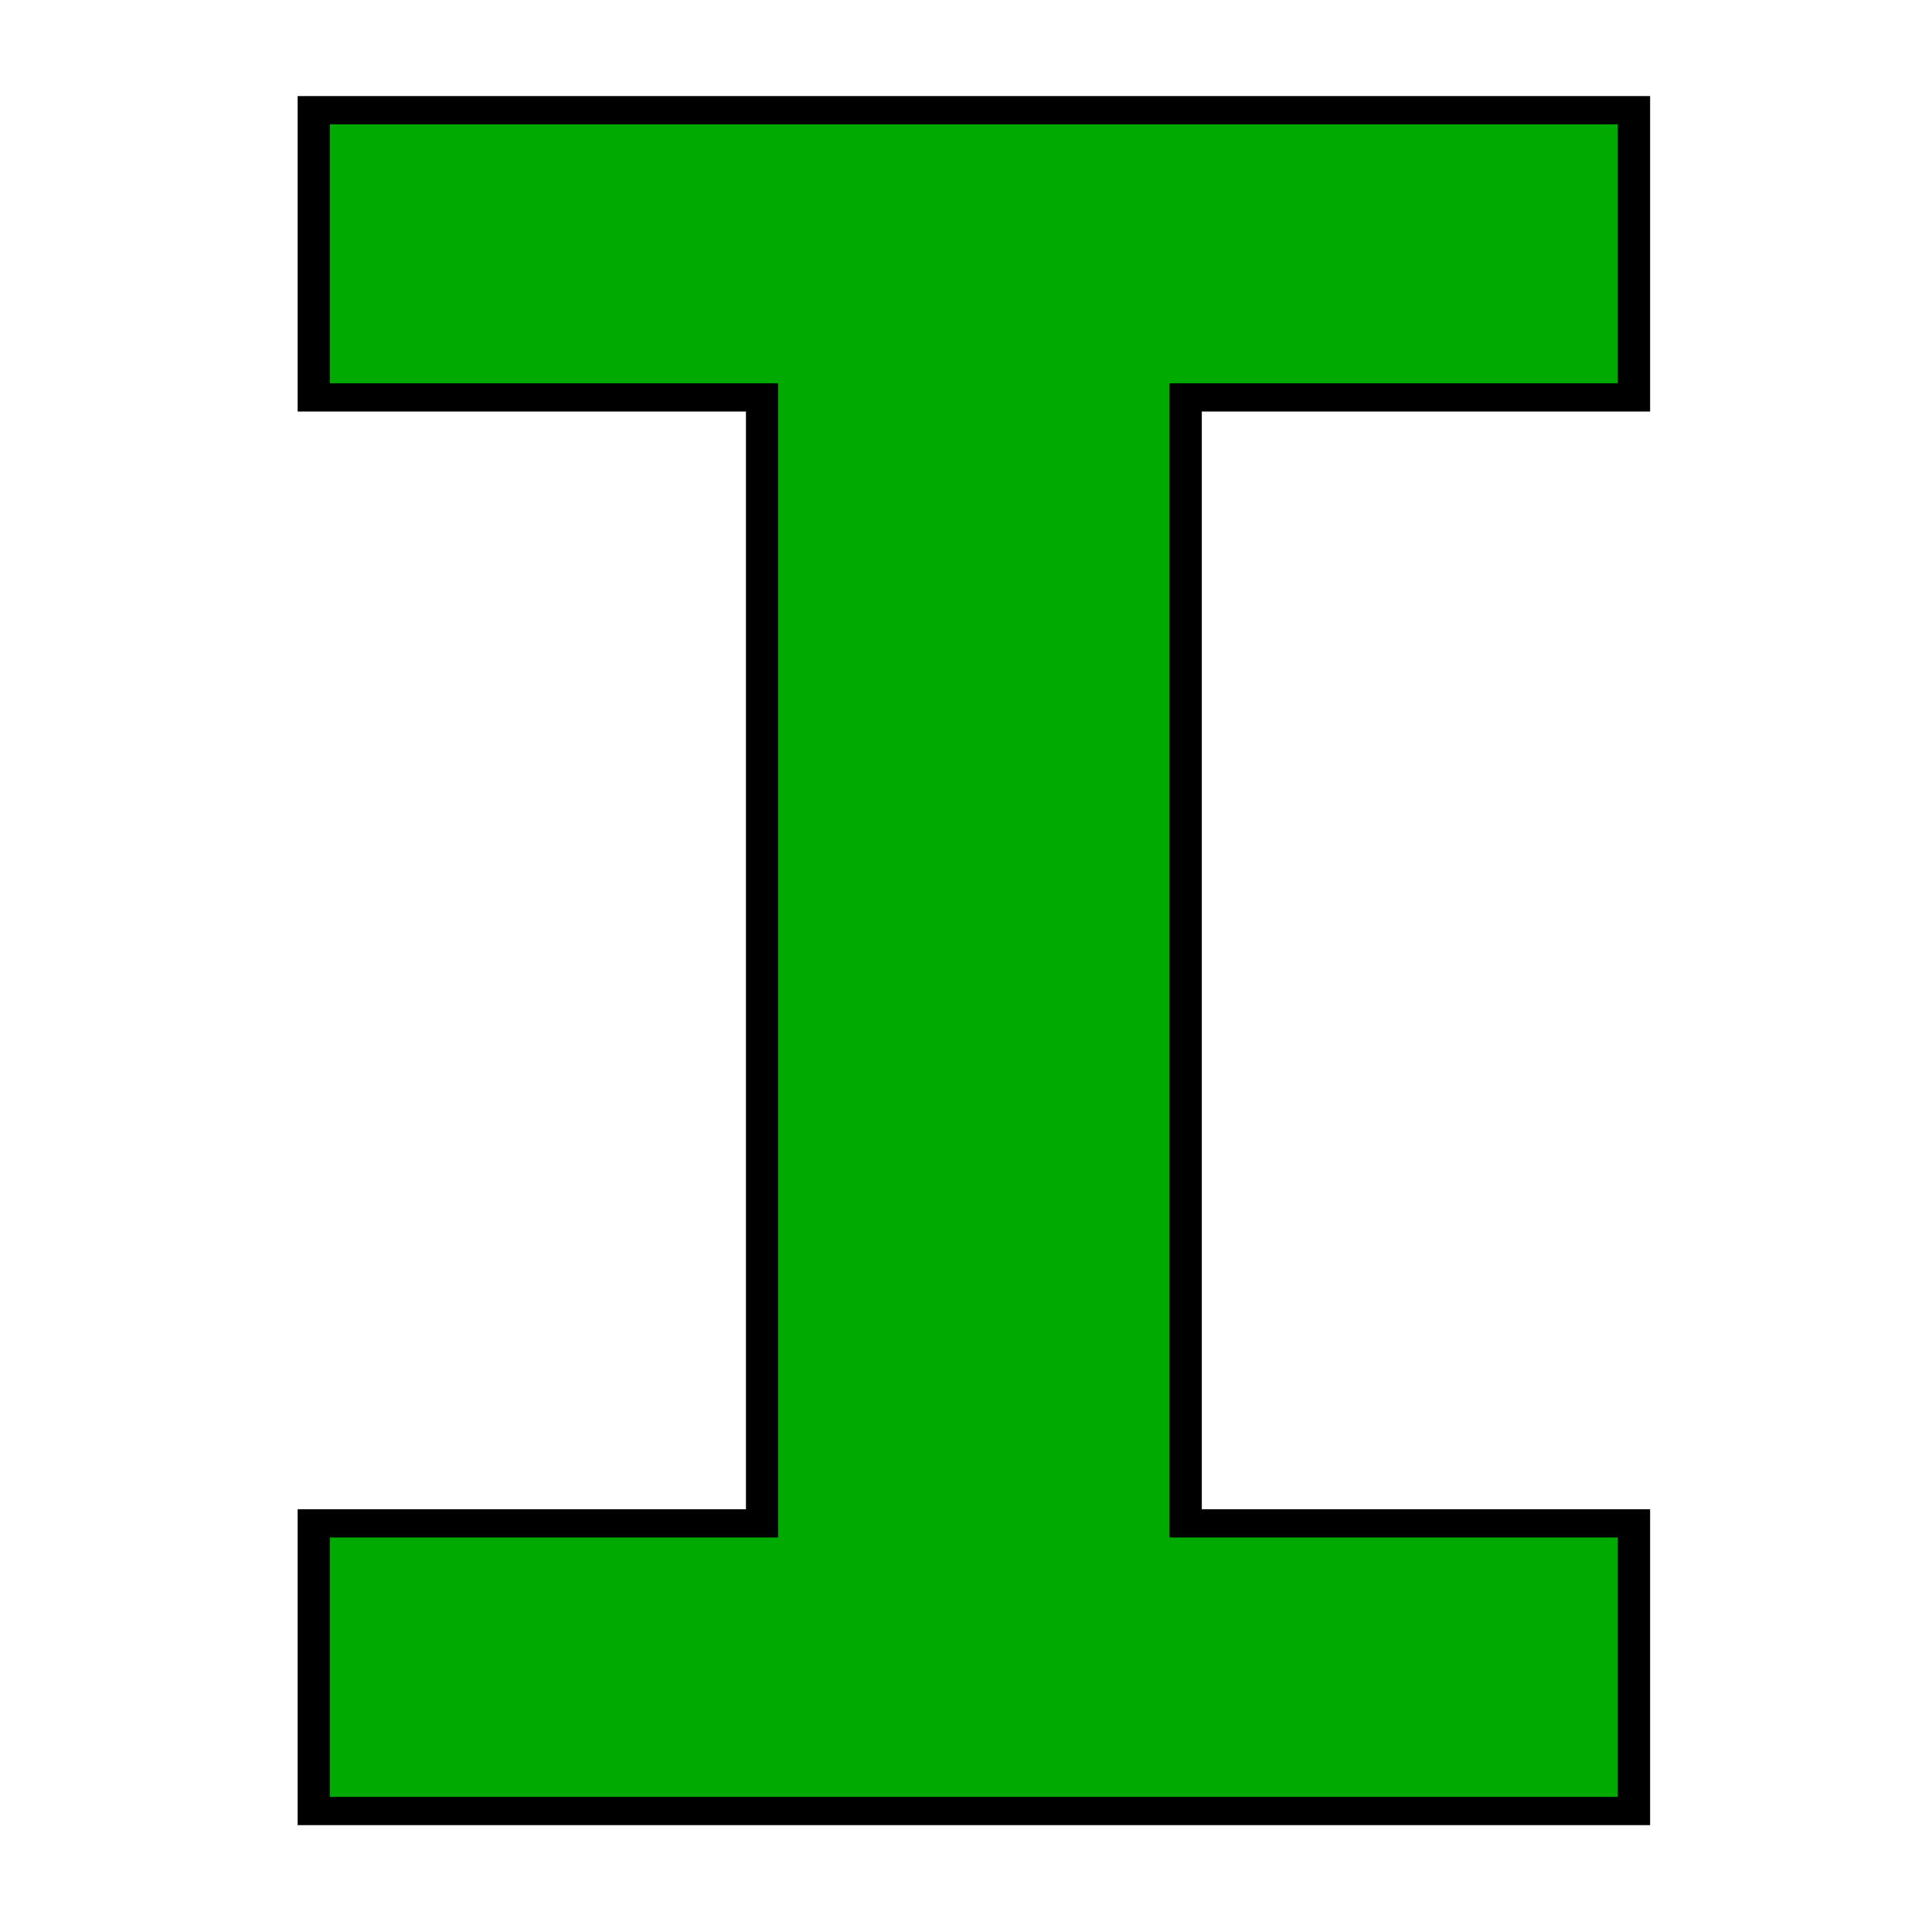
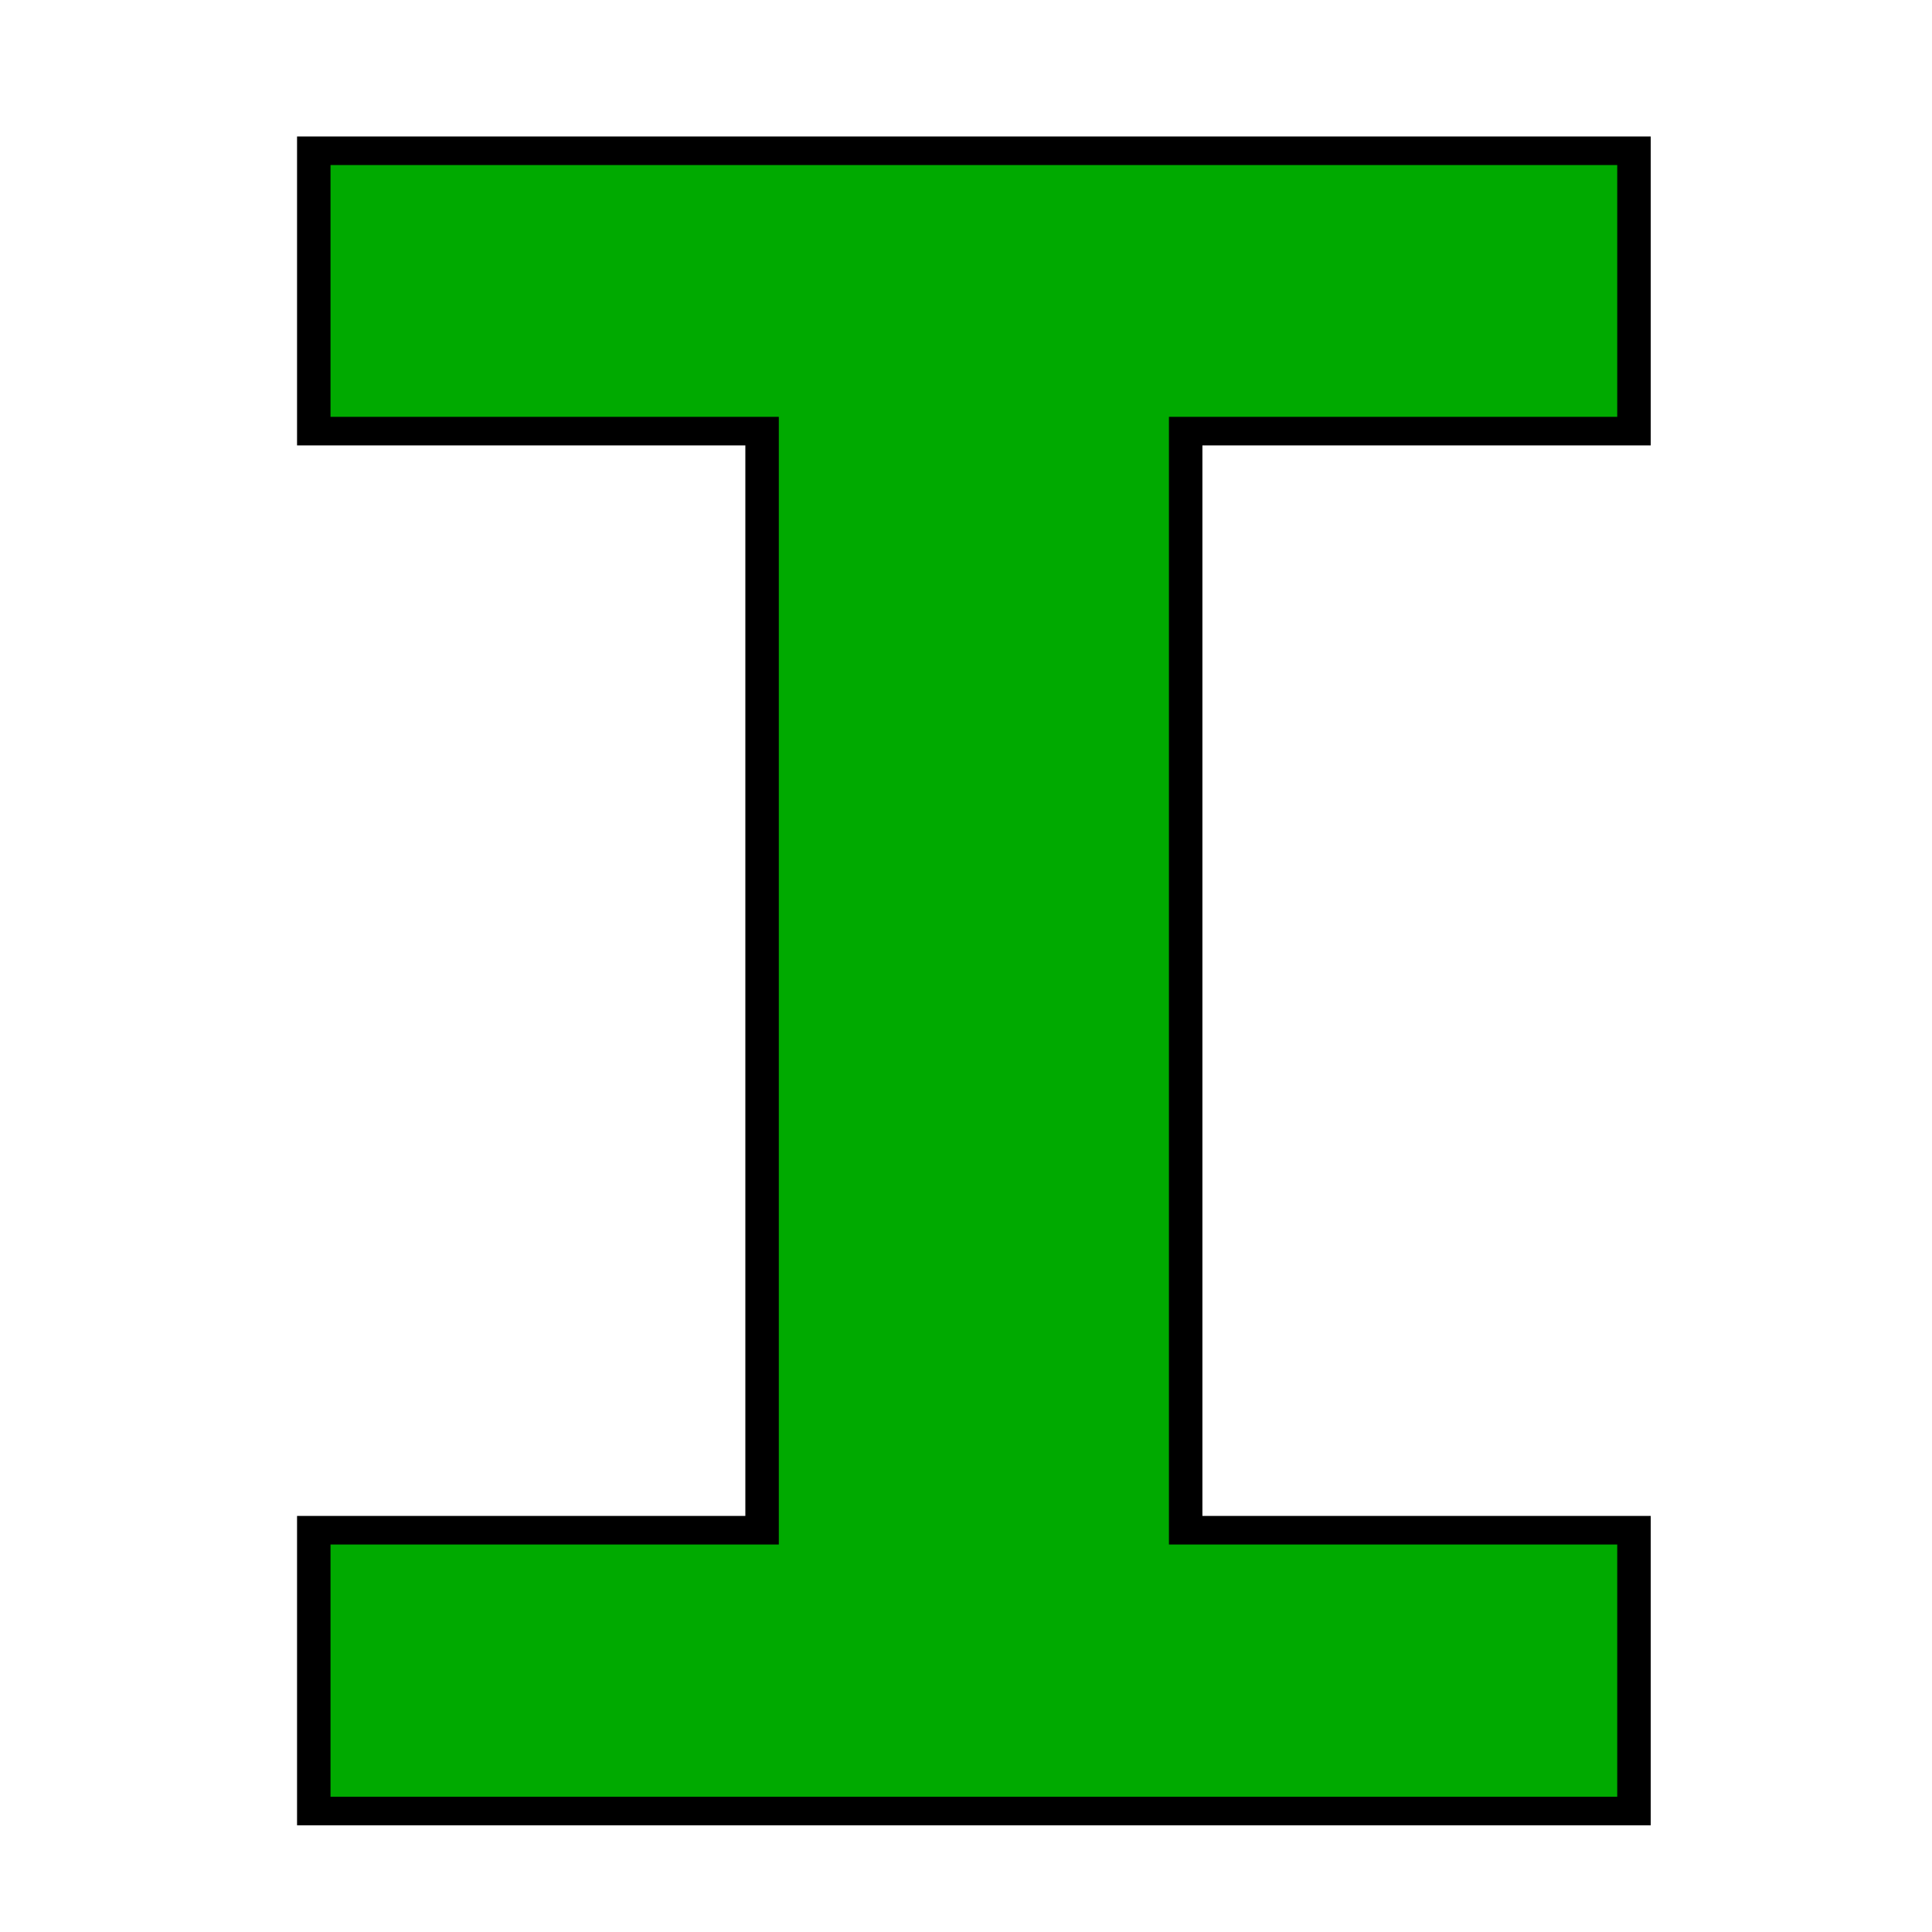
<svg xmlns="http://www.w3.org/2000/svg" id="SVGRoot" width="64px" height="64px" version="1.1" viewBox="0 0 64 64">
-   <g>
-     <g transform="matrix(1.1086 0 0 .9286 -9.4134 1.5599)" display="none" fill="#59f" stroke="#000080" stroke-width="1.094" aria-label="?">
-       <path d="m47.417 37.376h5.795v7.25h-5.795zm5.623-4.196h-5.452v-4.396q0-2.883 0.799-4.738t3.368-4.31l2.569-2.541q1.627-1.513 2.341-2.854 0.742-1.342 0.742-2.74 0-2.541-1.884-4.11-1.855-1.57-4.938-1.57-2.255 0-4.824 0.999-2.541 0.999-5.309 2.912v-5.366q2.683-1.627 5.423-2.426 2.769-0.799 5.709-0.799 5.252 0 8.421 2.769 3.197 2.769 3.197 7.307 0 2.169-1.028 4.139-1.028 1.941-3.597 4.396l-2.512 2.455q-1.342 1.342-1.913 2.112-0.542 0.742-0.771 1.456-0.171 0.599-0.257 1.456-0.086 0.856-0.086 2.341z" fill="#59f" stroke="#000080" stroke-width="1.094" />
+   <g transform="matrix(1 0 0 .97615 0 1.4309)">
+     <g transform="matrix(1.1086 0 0 .9286 -9.4134 1.5599)" display="none" fill="#59f" stroke="#000080" stroke-width="1.107" aria-label="?">
+       <path d="m47.417 37.376h5.795v7.25h-5.795zm5.623-4.196h-5.452v-4.396q0-2.883 0.799-4.738t3.368-4.31l2.569-2.541q1.627-1.513 2.341-2.854 0.742-1.342 0.742-2.74 0-2.541-1.884-4.11-1.855-1.57-4.938-1.57-2.255 0-4.824 0.999-2.541 0.999-5.309 2.912v-5.366q2.683-1.627 5.423-2.426 2.769-0.799 5.709-0.799 5.252 0 8.421 2.769 3.197 2.769 3.197 7.307 0 2.169-1.028 4.139-1.028 1.941-3.597 4.396l-2.512 2.455q-1.342 1.342-1.913 2.112-0.542 0.742-0.771 1.456-0.171 0.599-0.257 1.456-0.086 0.856-0.086 2.341z" fill="#59f" stroke="#000080" stroke-width="1.107" />
    </g>
-     <text transform="scale(1.0691 .93538)" x="2.707" y="64.134" fill="#00aa00" font-family="sans-serif" font-size="91.457px" letter-spacing="0px" stroke="#000000" word-spacing="0px" style="line-height:1.25" xml:space="preserve">
-       <tspan x="2.707" y="64.134" fill="#00aa00" font-family="'Liberation Mono'" font-size="91.457px" font-weight="bold" stroke="#000000" style="font-variant-caps:normal;font-variant-east-asian:normal;font-variant-ligatures:normal;font-variant-numeric:normal">I</tspan>
+     <text transform="scale(1.0691 .93538)" x="2.707" y="64.134" fill="#00aa00" font-family="sans-serif" font-size="91.457px" letter-spacing="0px" stroke="#000000" stroke-width="1.024" word-spacing="0px" style="line-height:1.25" xml:space="preserve">
+       <tspan x="2.707" y="64.134" fill="#00aa00" font-family="'Liberation Mono'" font-size="91.457px" font-weight="bold" stroke="#000000" stroke-width="1.037" style="font-variant-caps:normal;font-variant-east-asian:normal;font-variant-ligatures:normal;font-variant-numeric:normal">I</tspan>
    </text>
  </g>
</svg>
